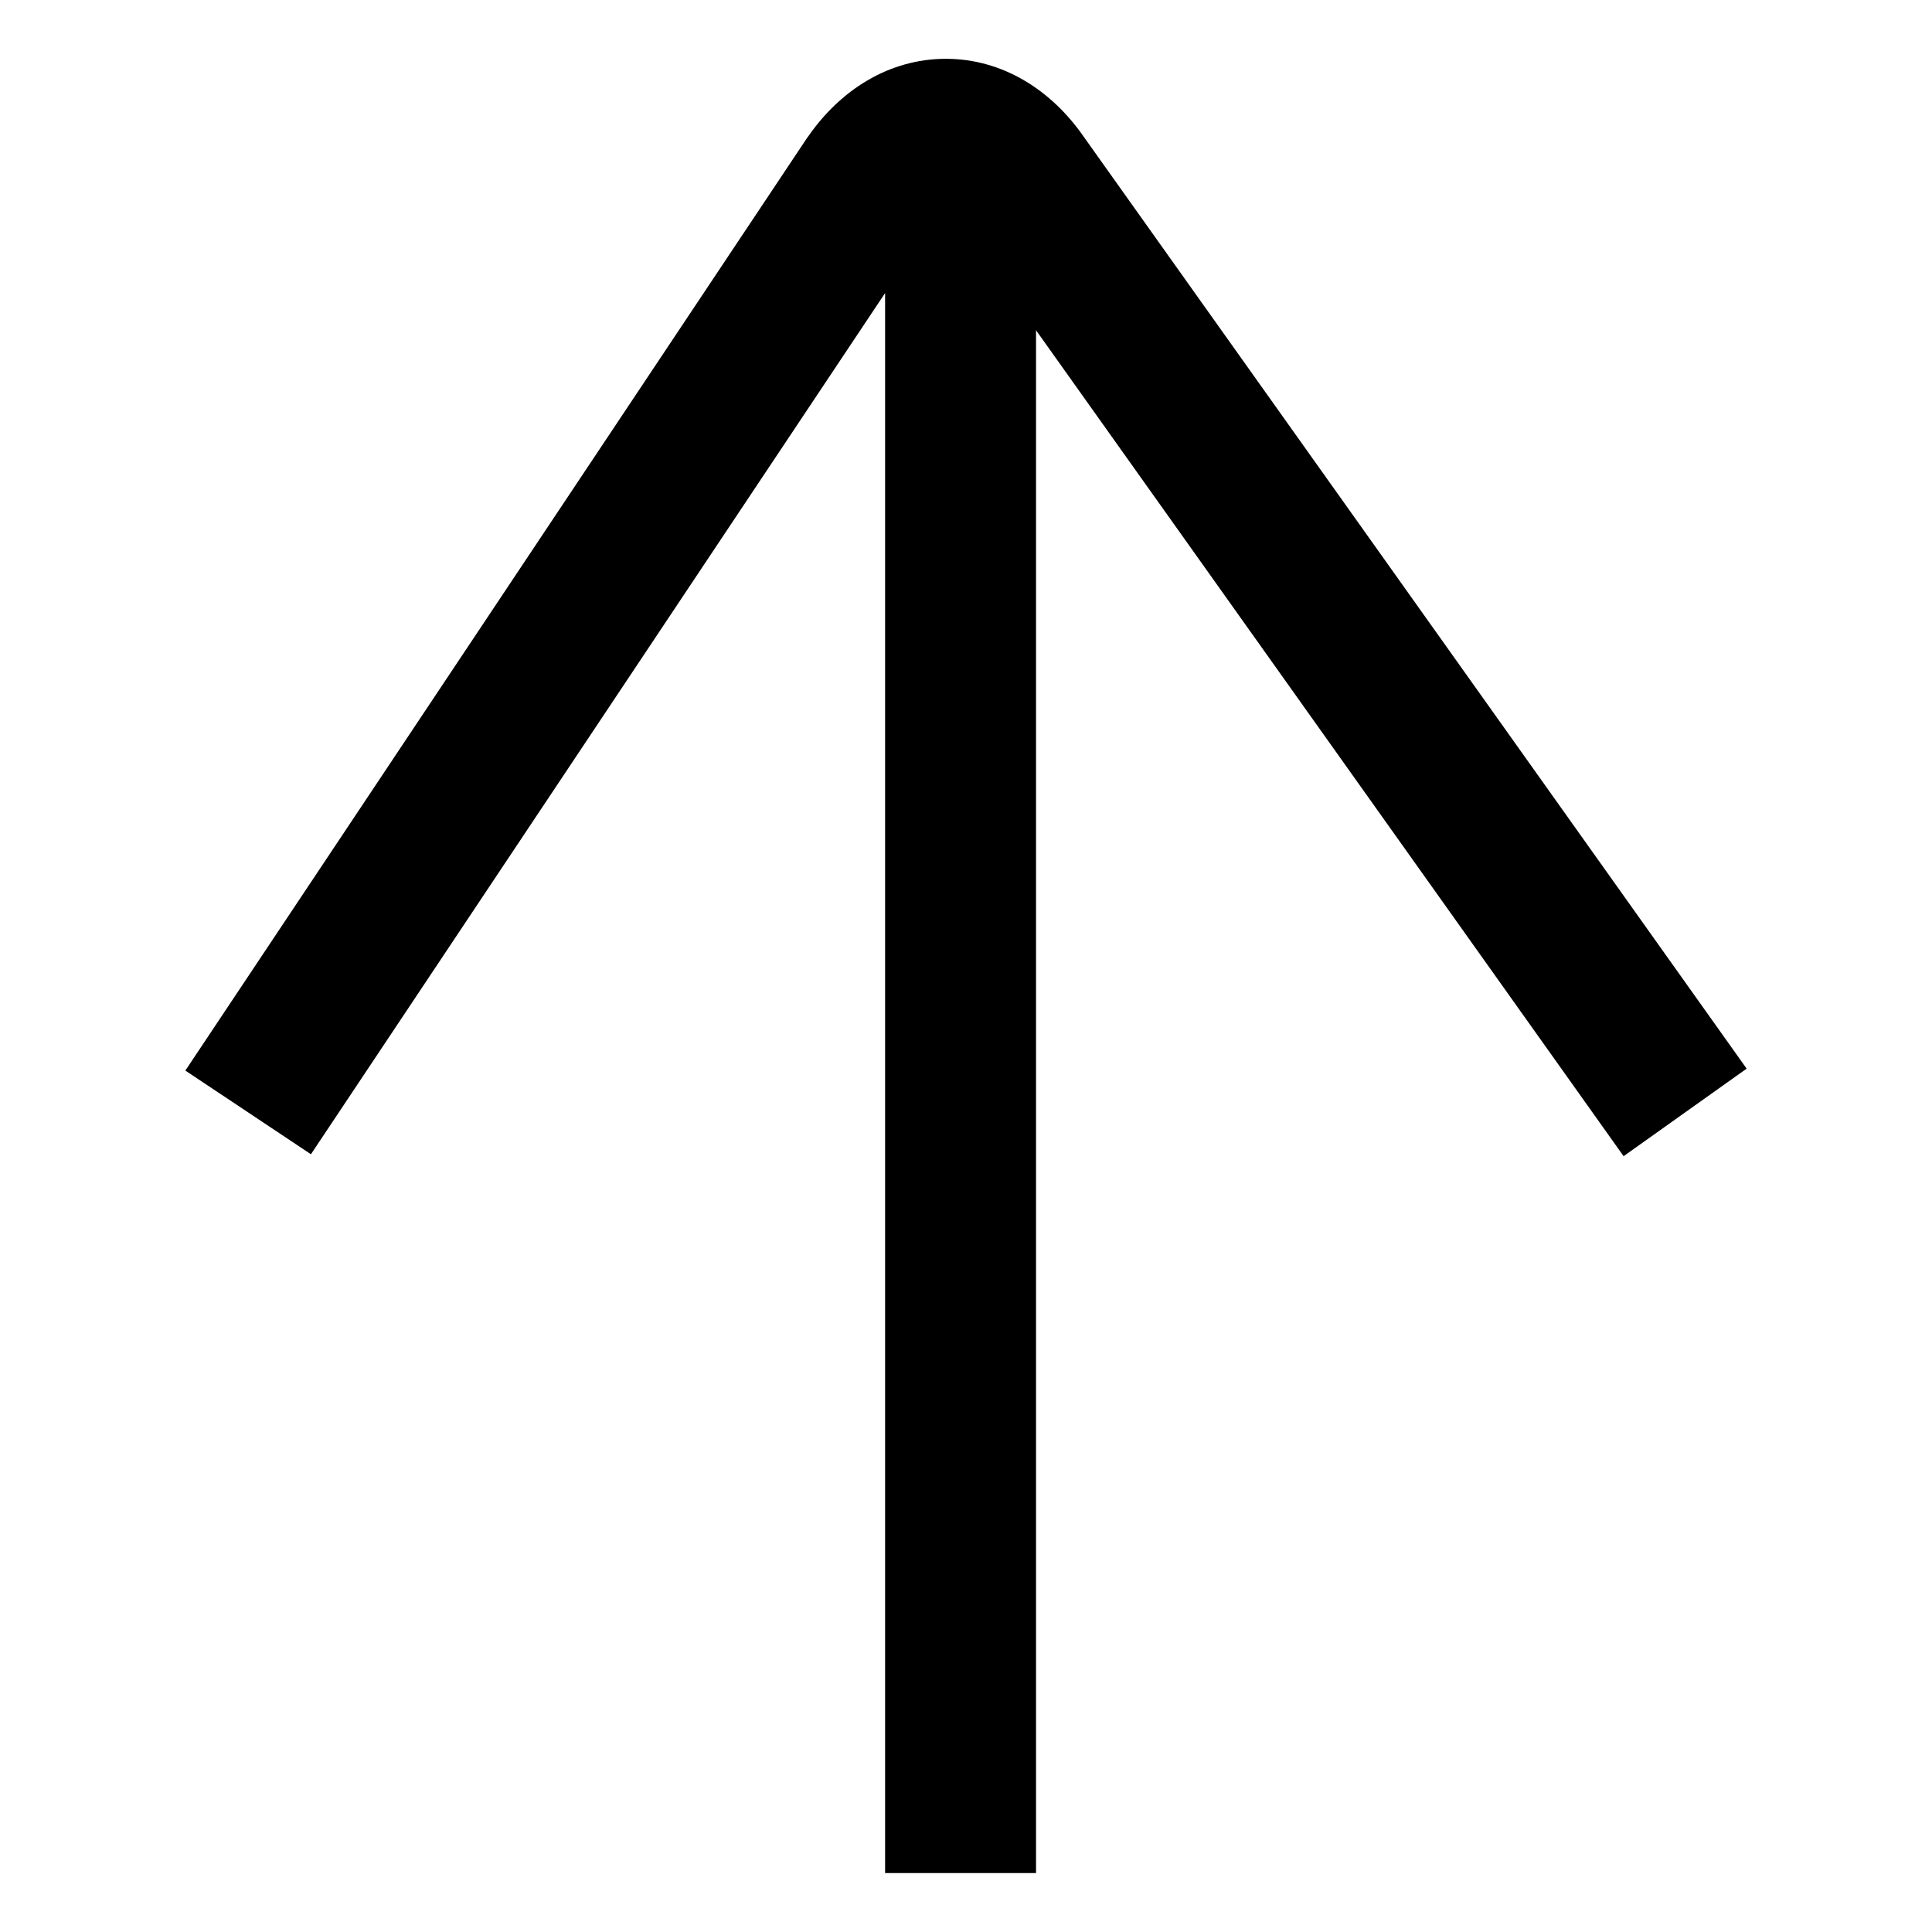
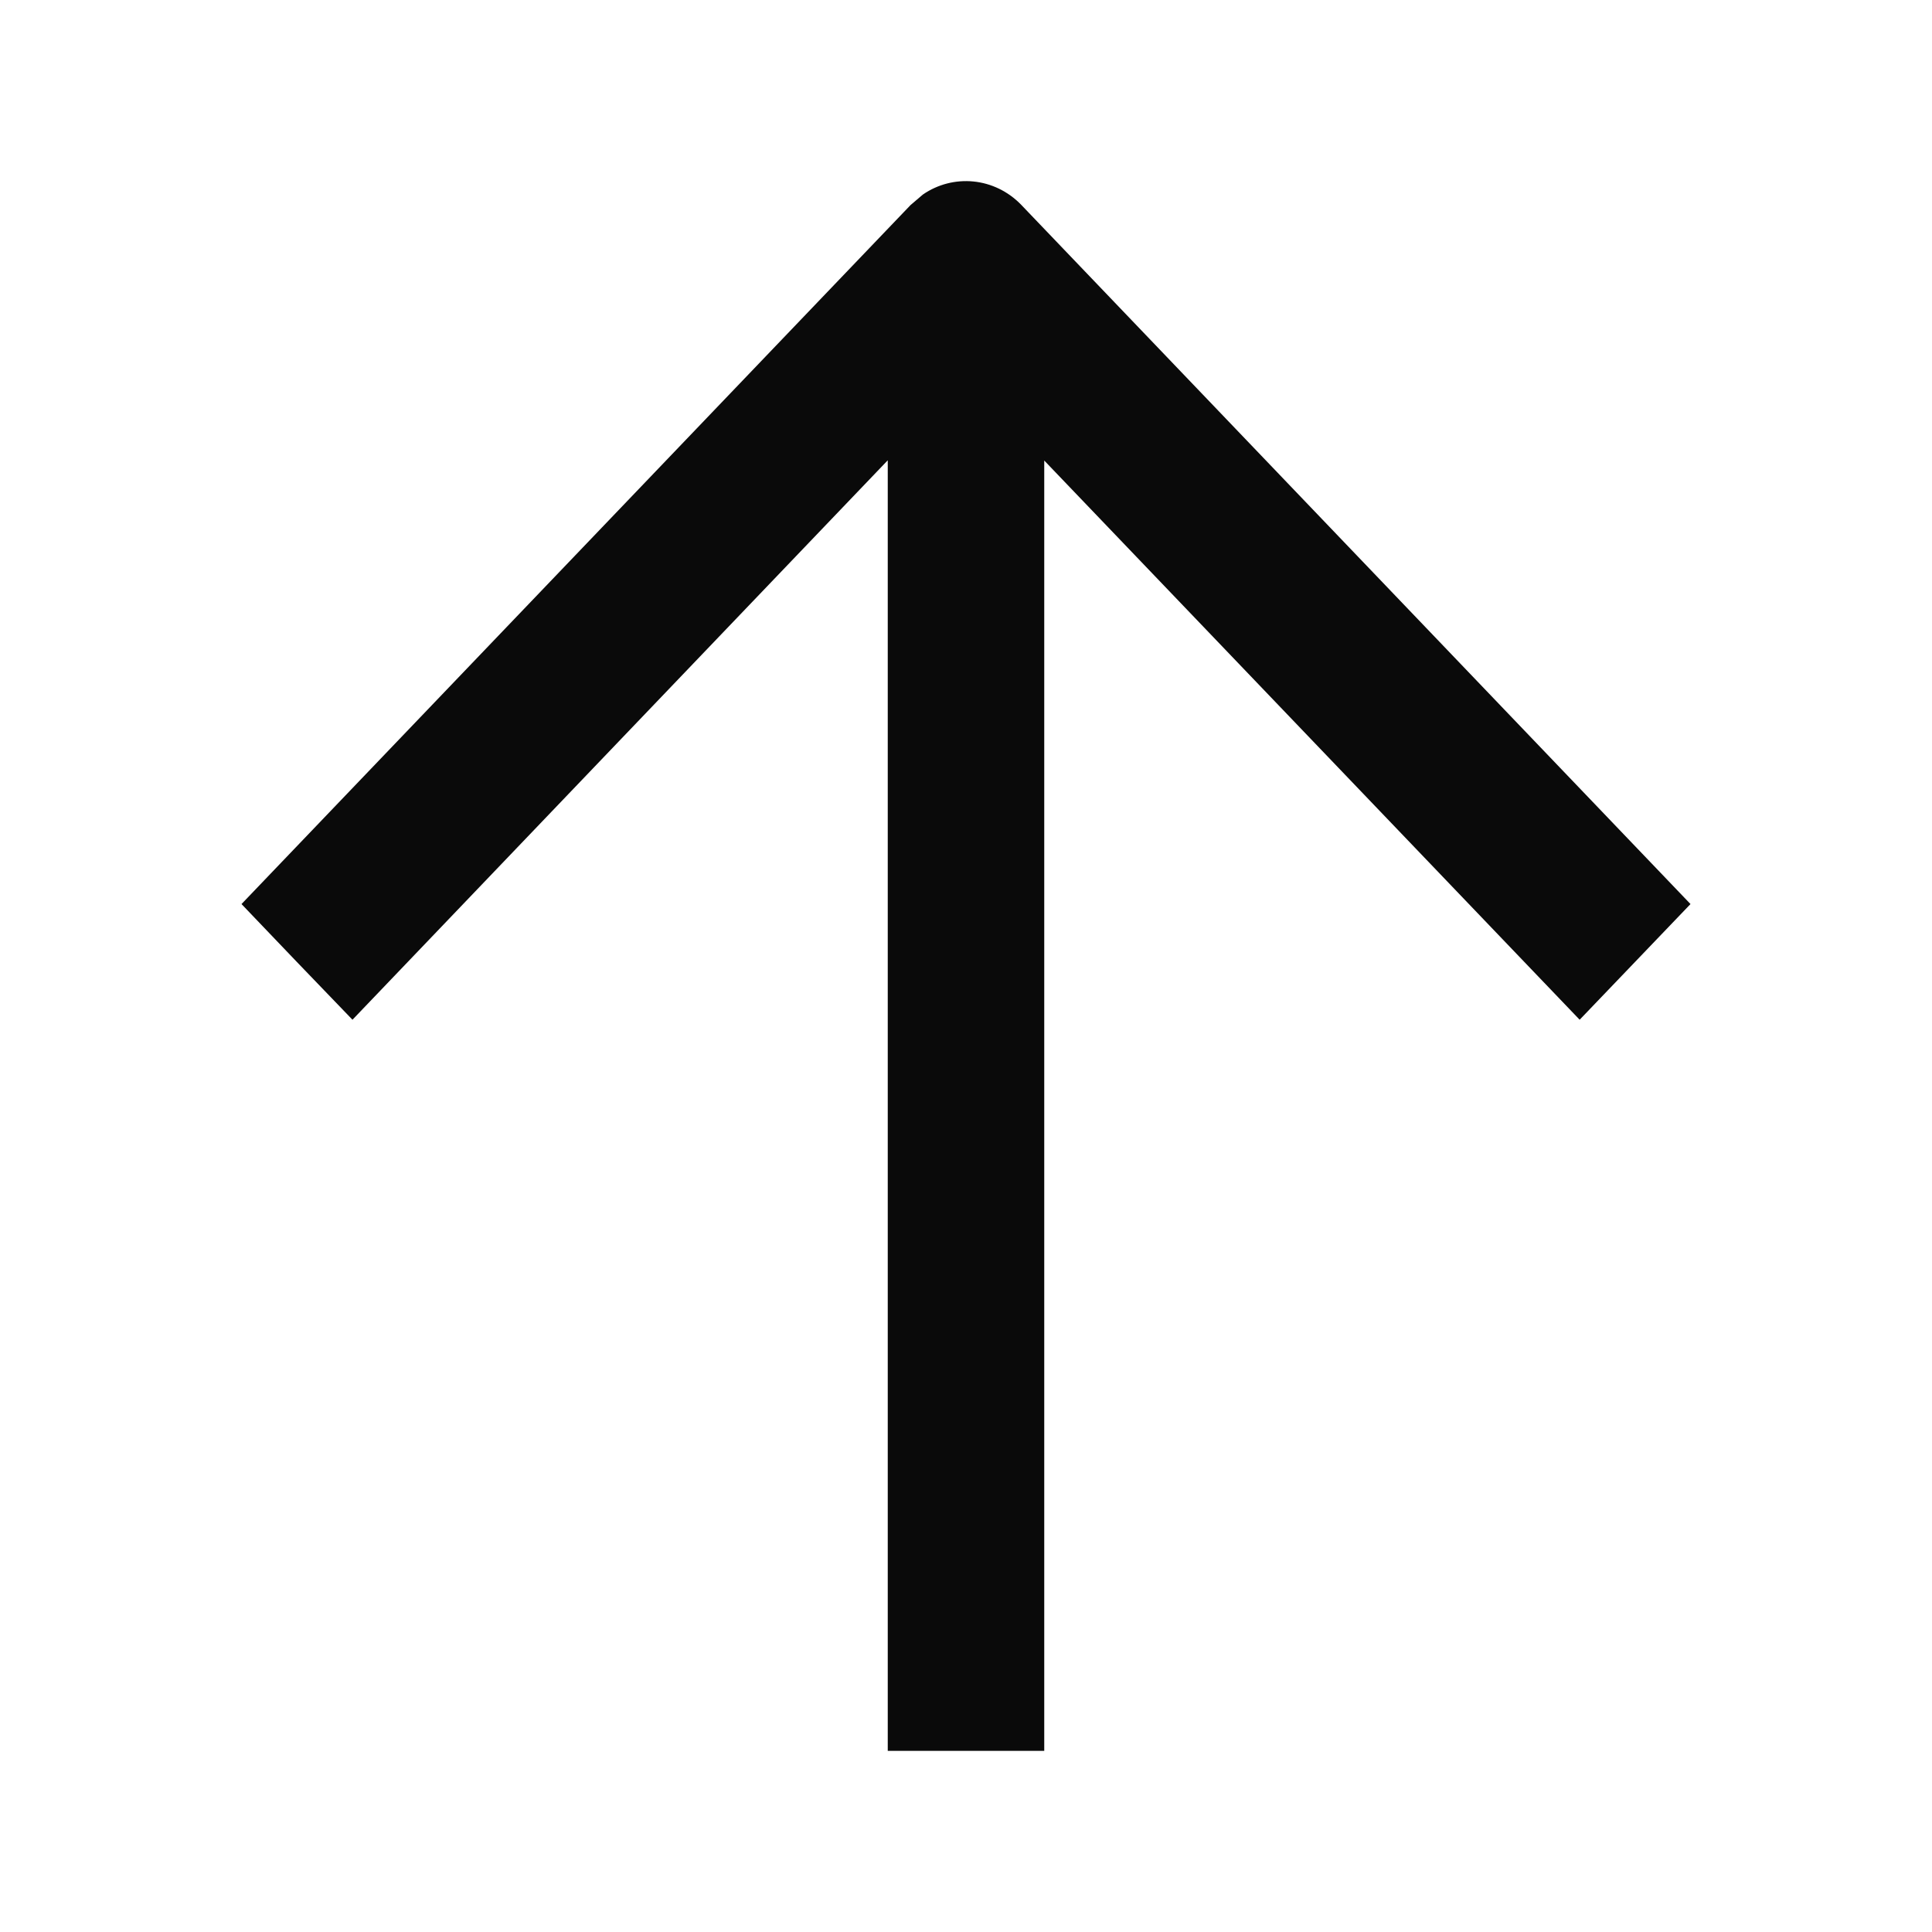
- <svg xmlns="http://www.w3.org/2000/svg" width="16" height="16" viewBox="0 0 16 16" fill="currentColor">
-   <path d="M14.465 8.85L8.974 1.131C8.71 0.75 8.307 0.487 7.833 0.487C7.357 0.487 6.952 0.752 6.689 1.136L6.686 1.139L1.535 8.866L2.575 9.559L7.33 2.427L7.33 15.512H8.58L8.58 2.735L13.446 9.575L14.465 8.85Z" />
+ <svg xmlns="http://www.w3.org/2000/svg" width="16" height="16" viewBox="0 0 16 16" fill="none">
+   <path d="M7.643 1.611C7.894 1.438 8.237 1.467 8.459 1.698L14 7.487L13.082 8.445L8.648 3.814V14.5H7.352V3.812L2.919 8.445L2.459 7.967L2 7.487L7.541 1.698L7.643 1.611Z" fill="#0A0A0A" />
</svg>
